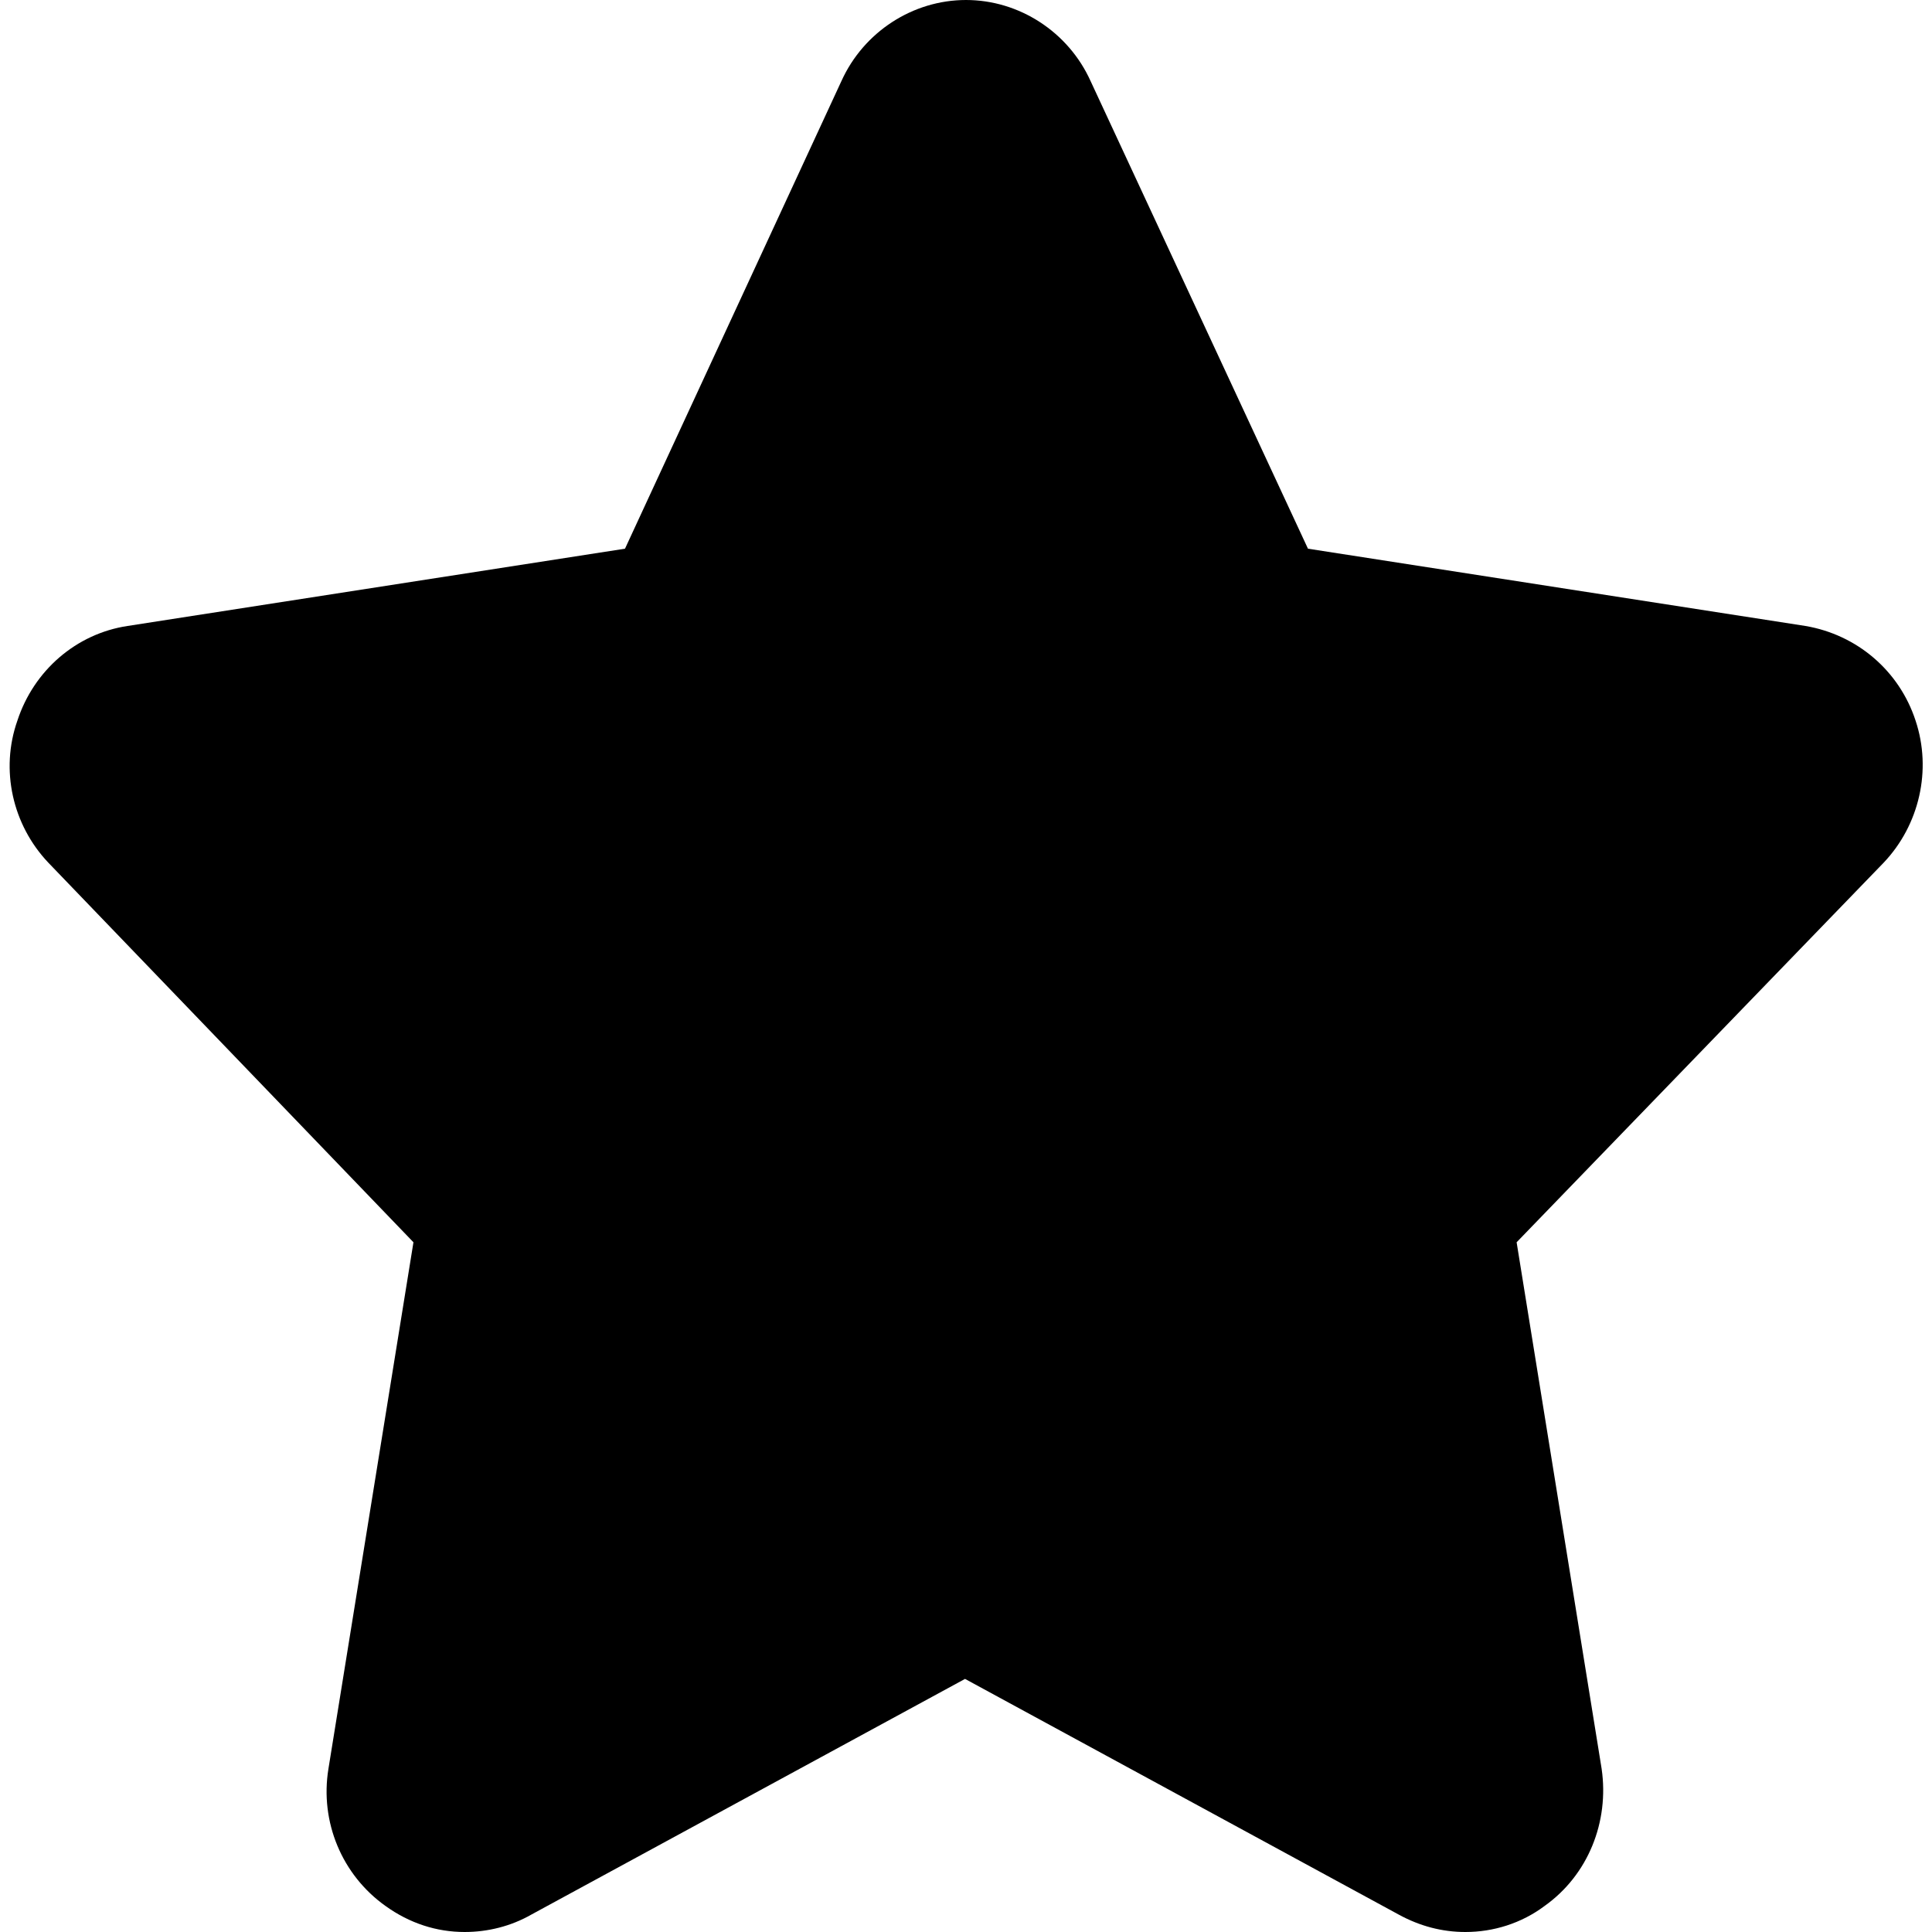
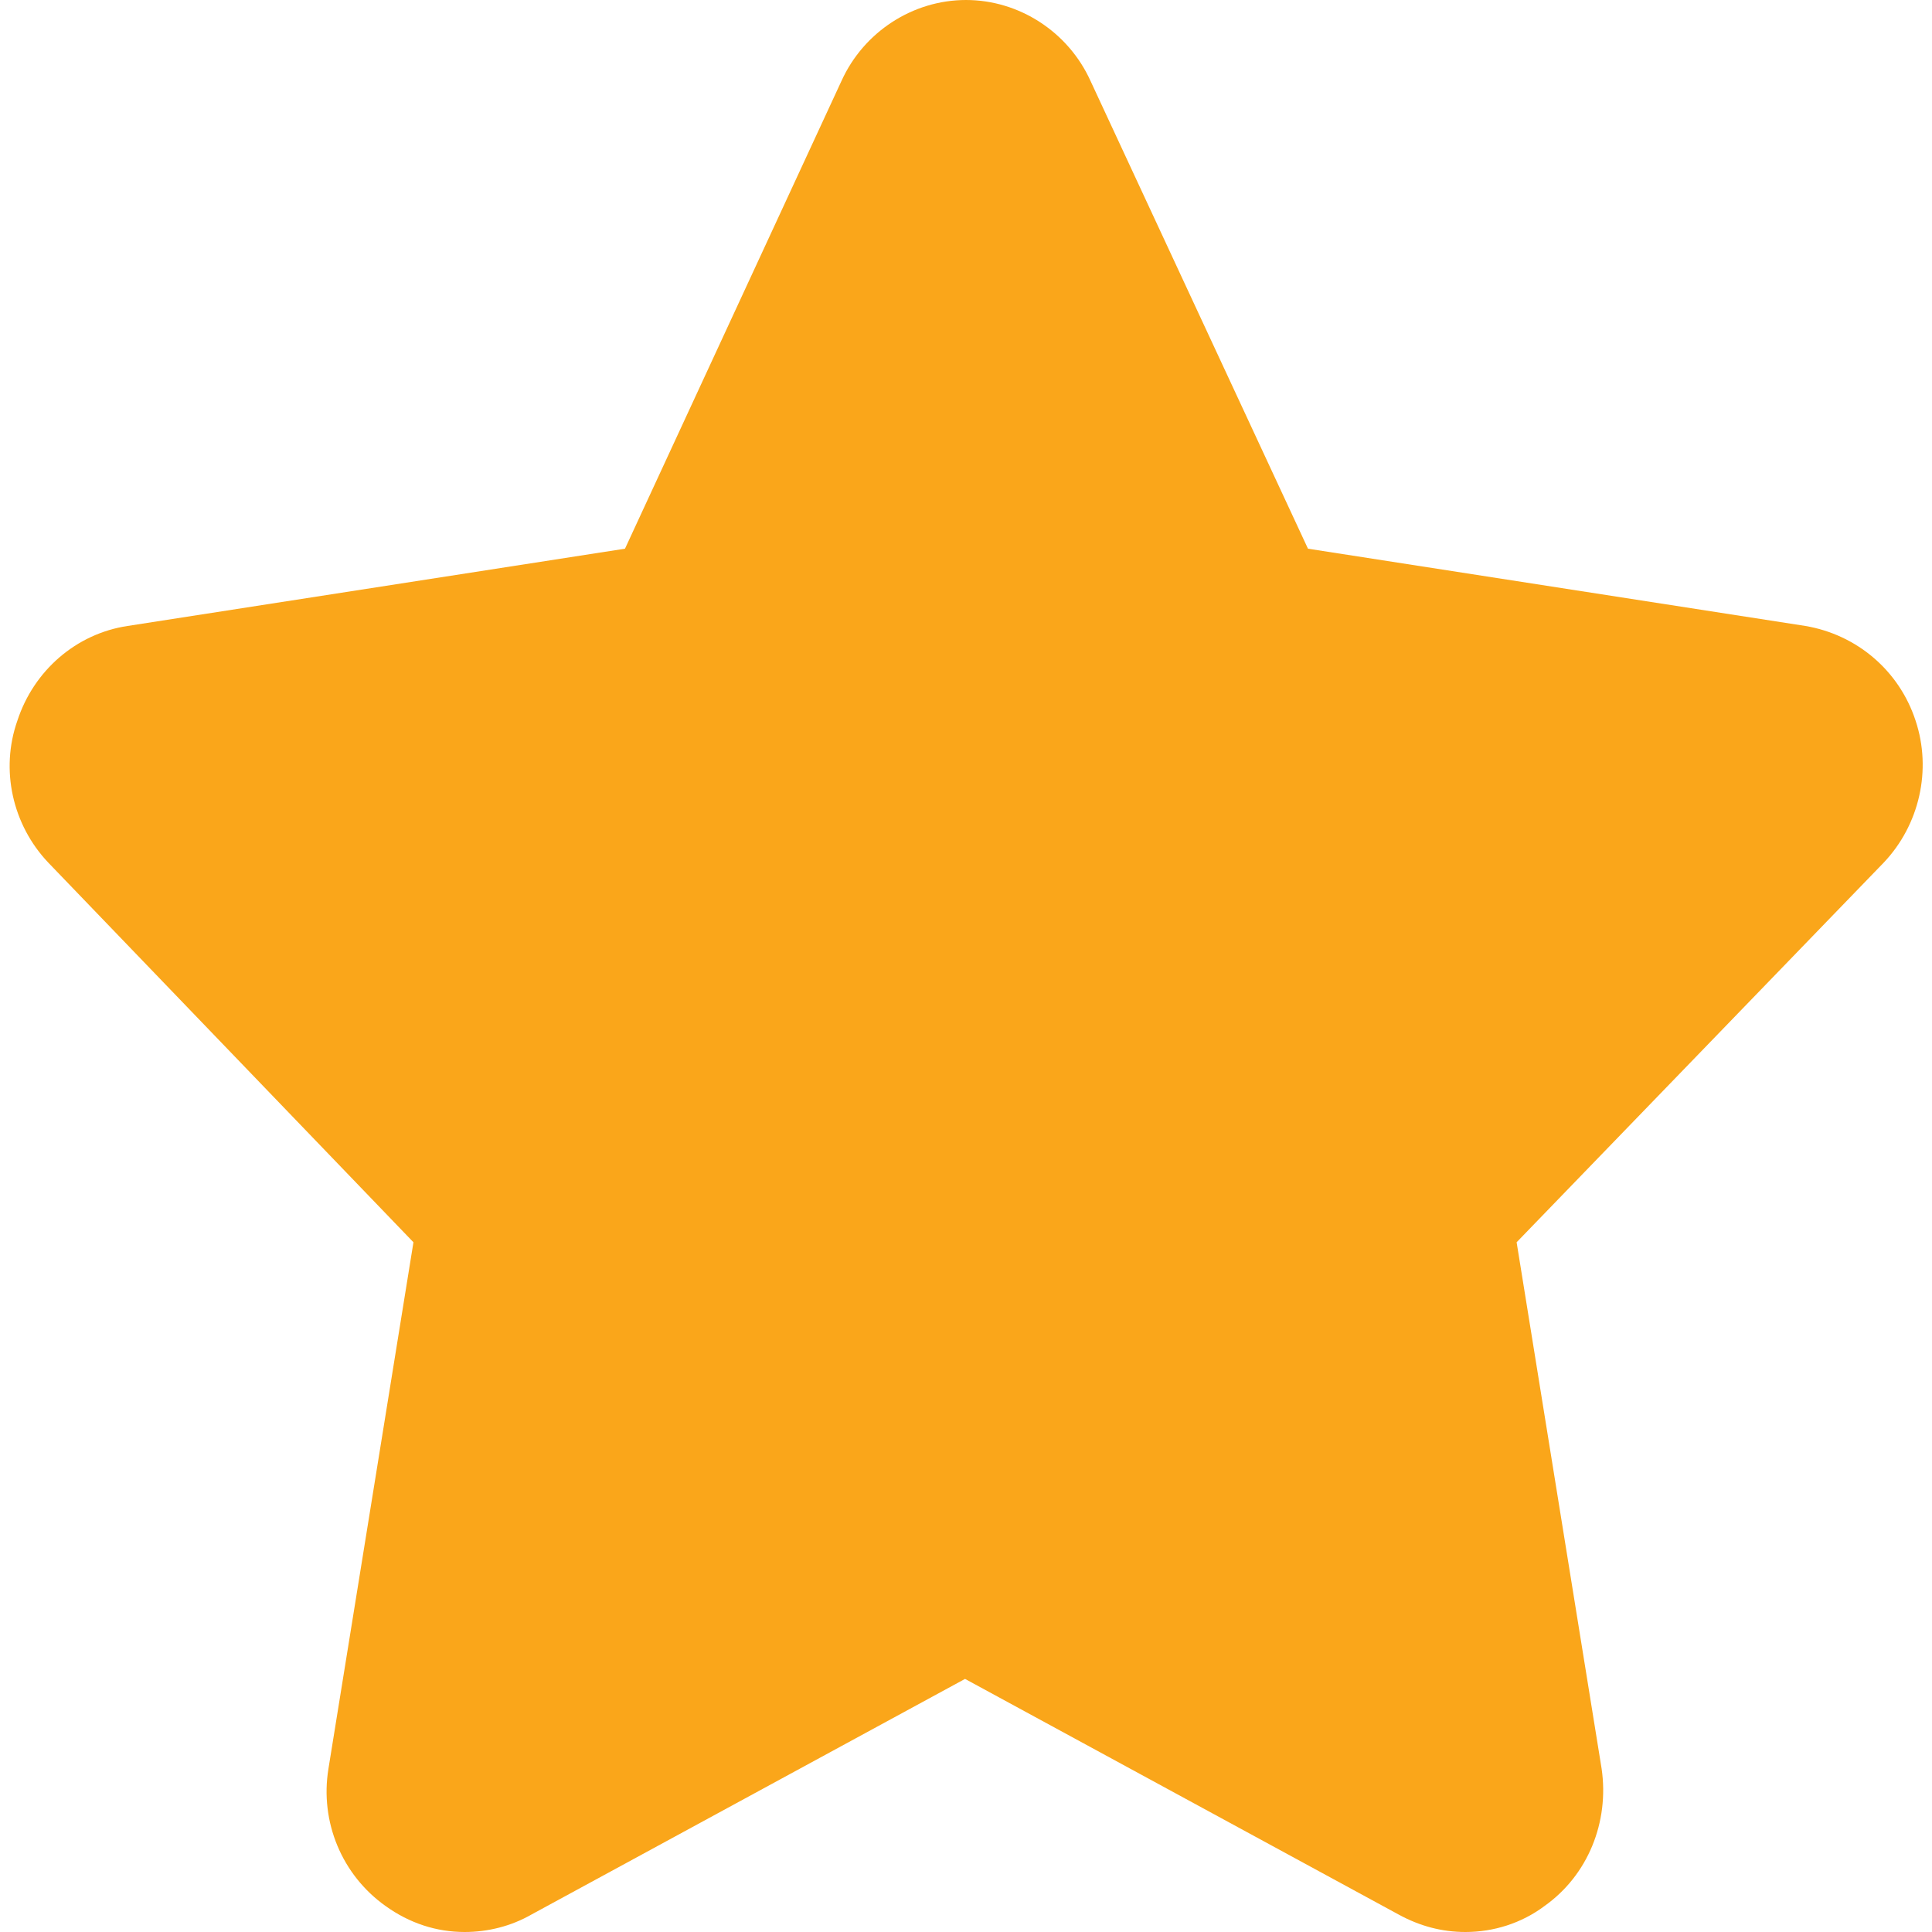
- <svg viewBox="0 0 200 200">
+ <svg xmlns="http://www.w3.org/2000/svg" version="1.1" id="图层_1" x="0px" y="0px" viewBox="0 0 200 200" style="enable-background:new 0 0 200 200;" xml:space="preserve">
+   <style type="text/css">
+ 	.st0{fill:#FAA61A;}
+ </style>
  <path class="st0" d="M100.1,107.2l26.3-37.4L100.1,107.2l43.1,16.9L100.1,107.2l-0.2,51.2L100.1,107.2l-43.4,16.9L100.1,107.2  L73.5,69.8L100.1,107.2 M100,0c-5.5,0-10.6,3.3-12.9,8.4L64.7,56.8l-51.5,8c-5.3,0.8-9.7,4.6-11.4,9.8C0,79.7,1.3,85.4,5,89.3  l37.8,39.3L34,183.1c-0.9,5.5,1.4,11,5.9,14.2c2.5,1.8,5.3,2.7,8.2,2.7c2.4,0,4.8-0.6,6.9-1.8l44.9-24.4l44.9,24.4  c2.2,1.2,4.5,1.8,6.9,1.8c2.9,0,5.8-0.9,8.2-2.7c4.5-3.2,6.7-8.7,5.9-14.2l-8.8-54.5l38-39.3c3.7-3.9,5-9.6,3.3-14.7  c-1.7-5.2-6.1-8.9-11.4-9.8l-51.5-8L112.9,8.4C110.6,3.3,105.5,0,100,0L100,0L100,0z" />
</svg>
